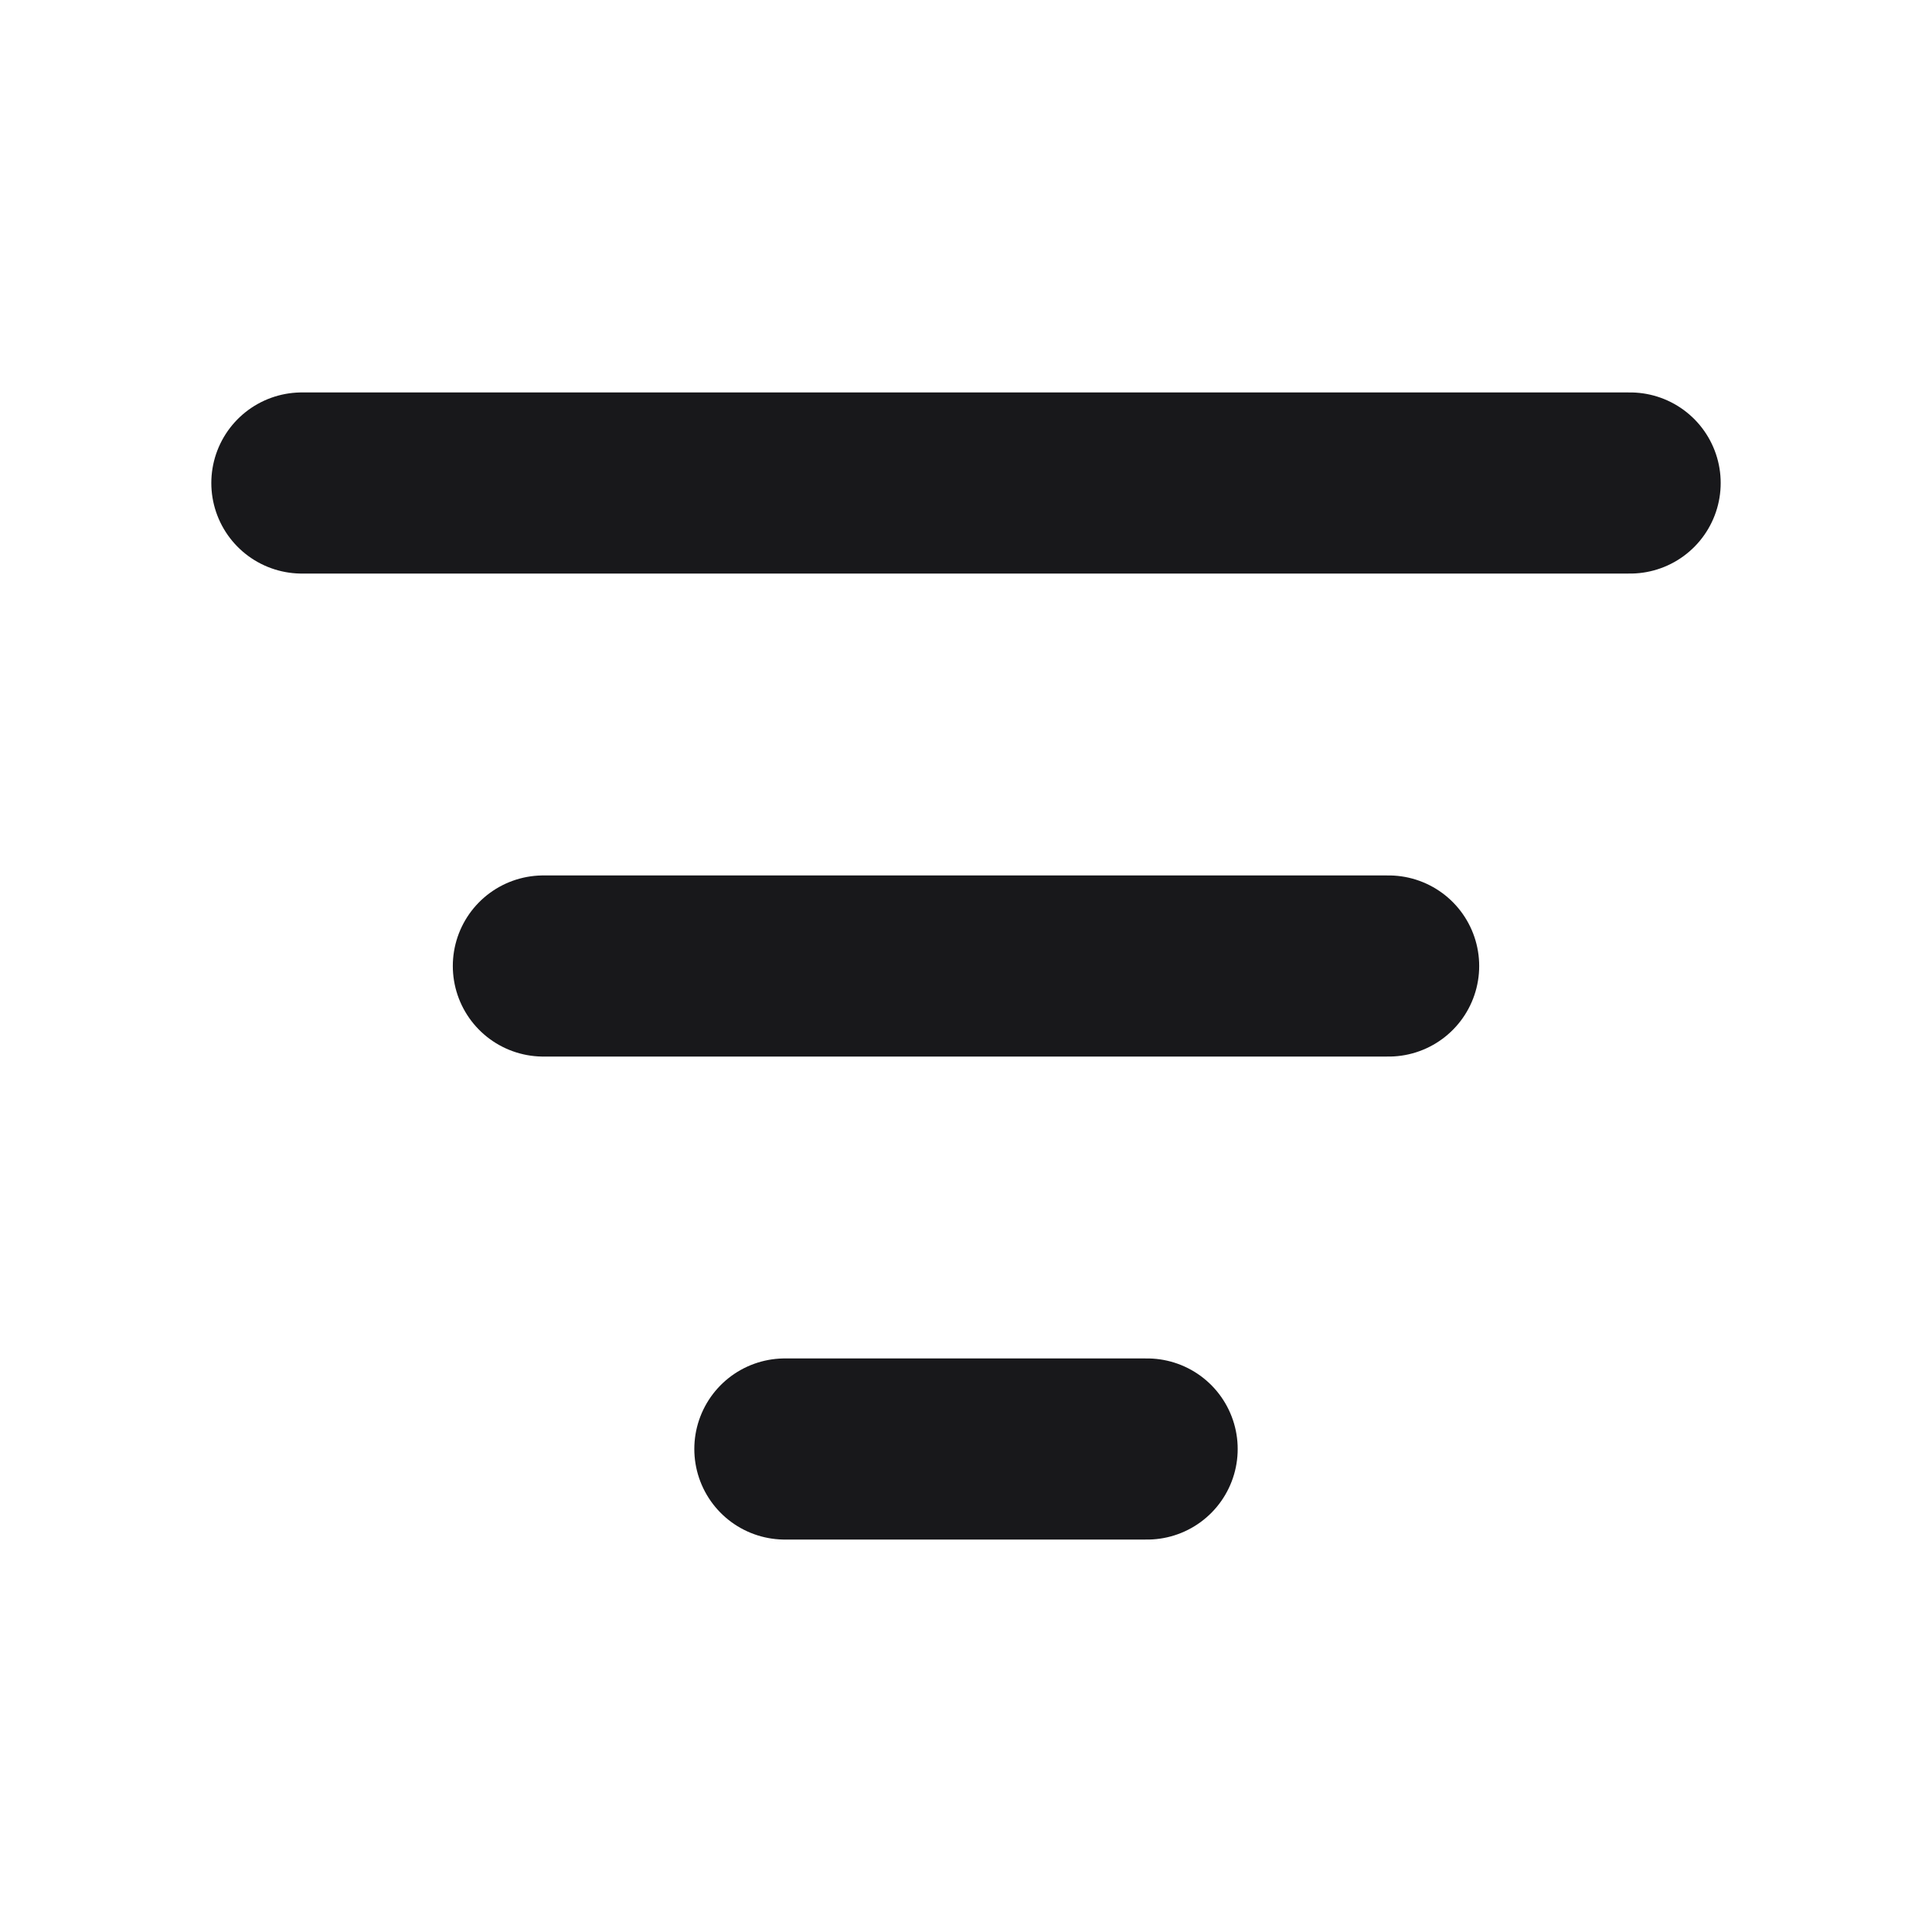
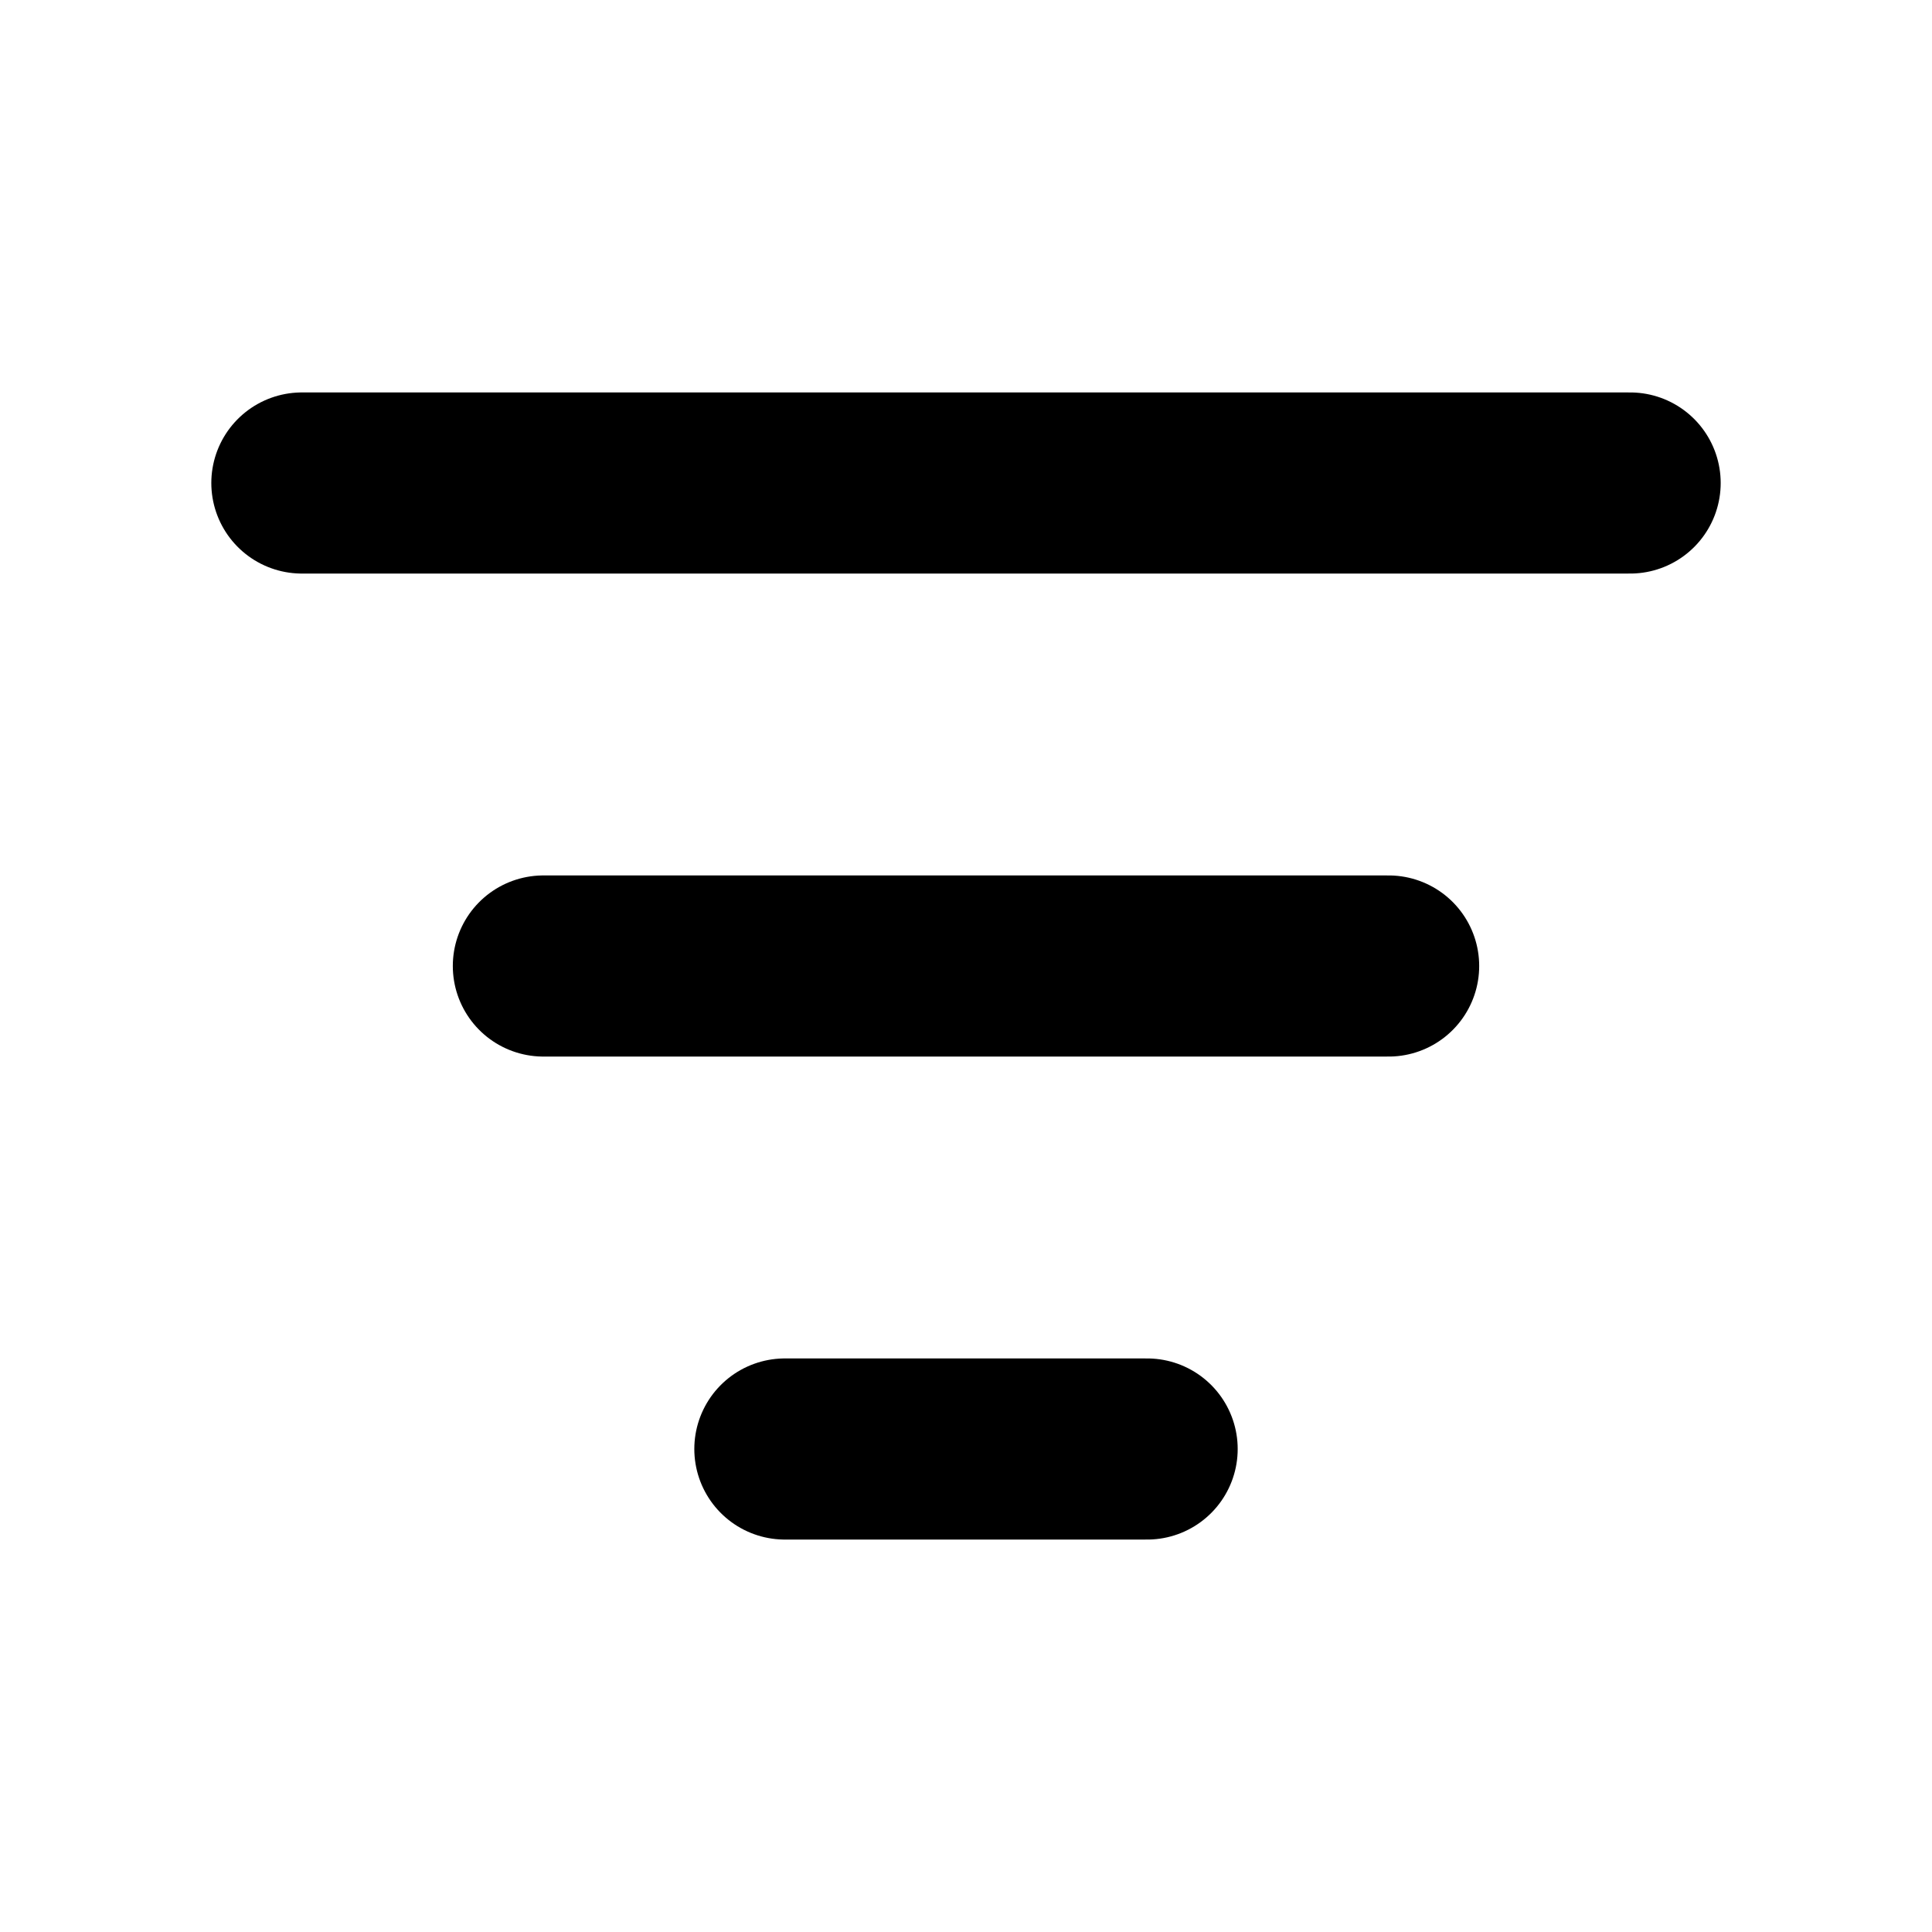
- <svg xmlns="http://www.w3.org/2000/svg" width="24" height="24" viewBox="0 0 16 16" fill="none" stroke="#18181B" stroke-width="1.5" stroke-linecap="round" stroke-linejoin="round">
+ <svg xmlns="http://www.w3.org/2000/svg" width="24" height="24" viewBox="0 0 16 16" fill="none" stroke="currentColor" stroke-width="1.5" stroke-linecap="round" stroke-linejoin="round">
  <path d="M2.5 4h11M4.5 8h7M6.5 12h3" />
</svg>
